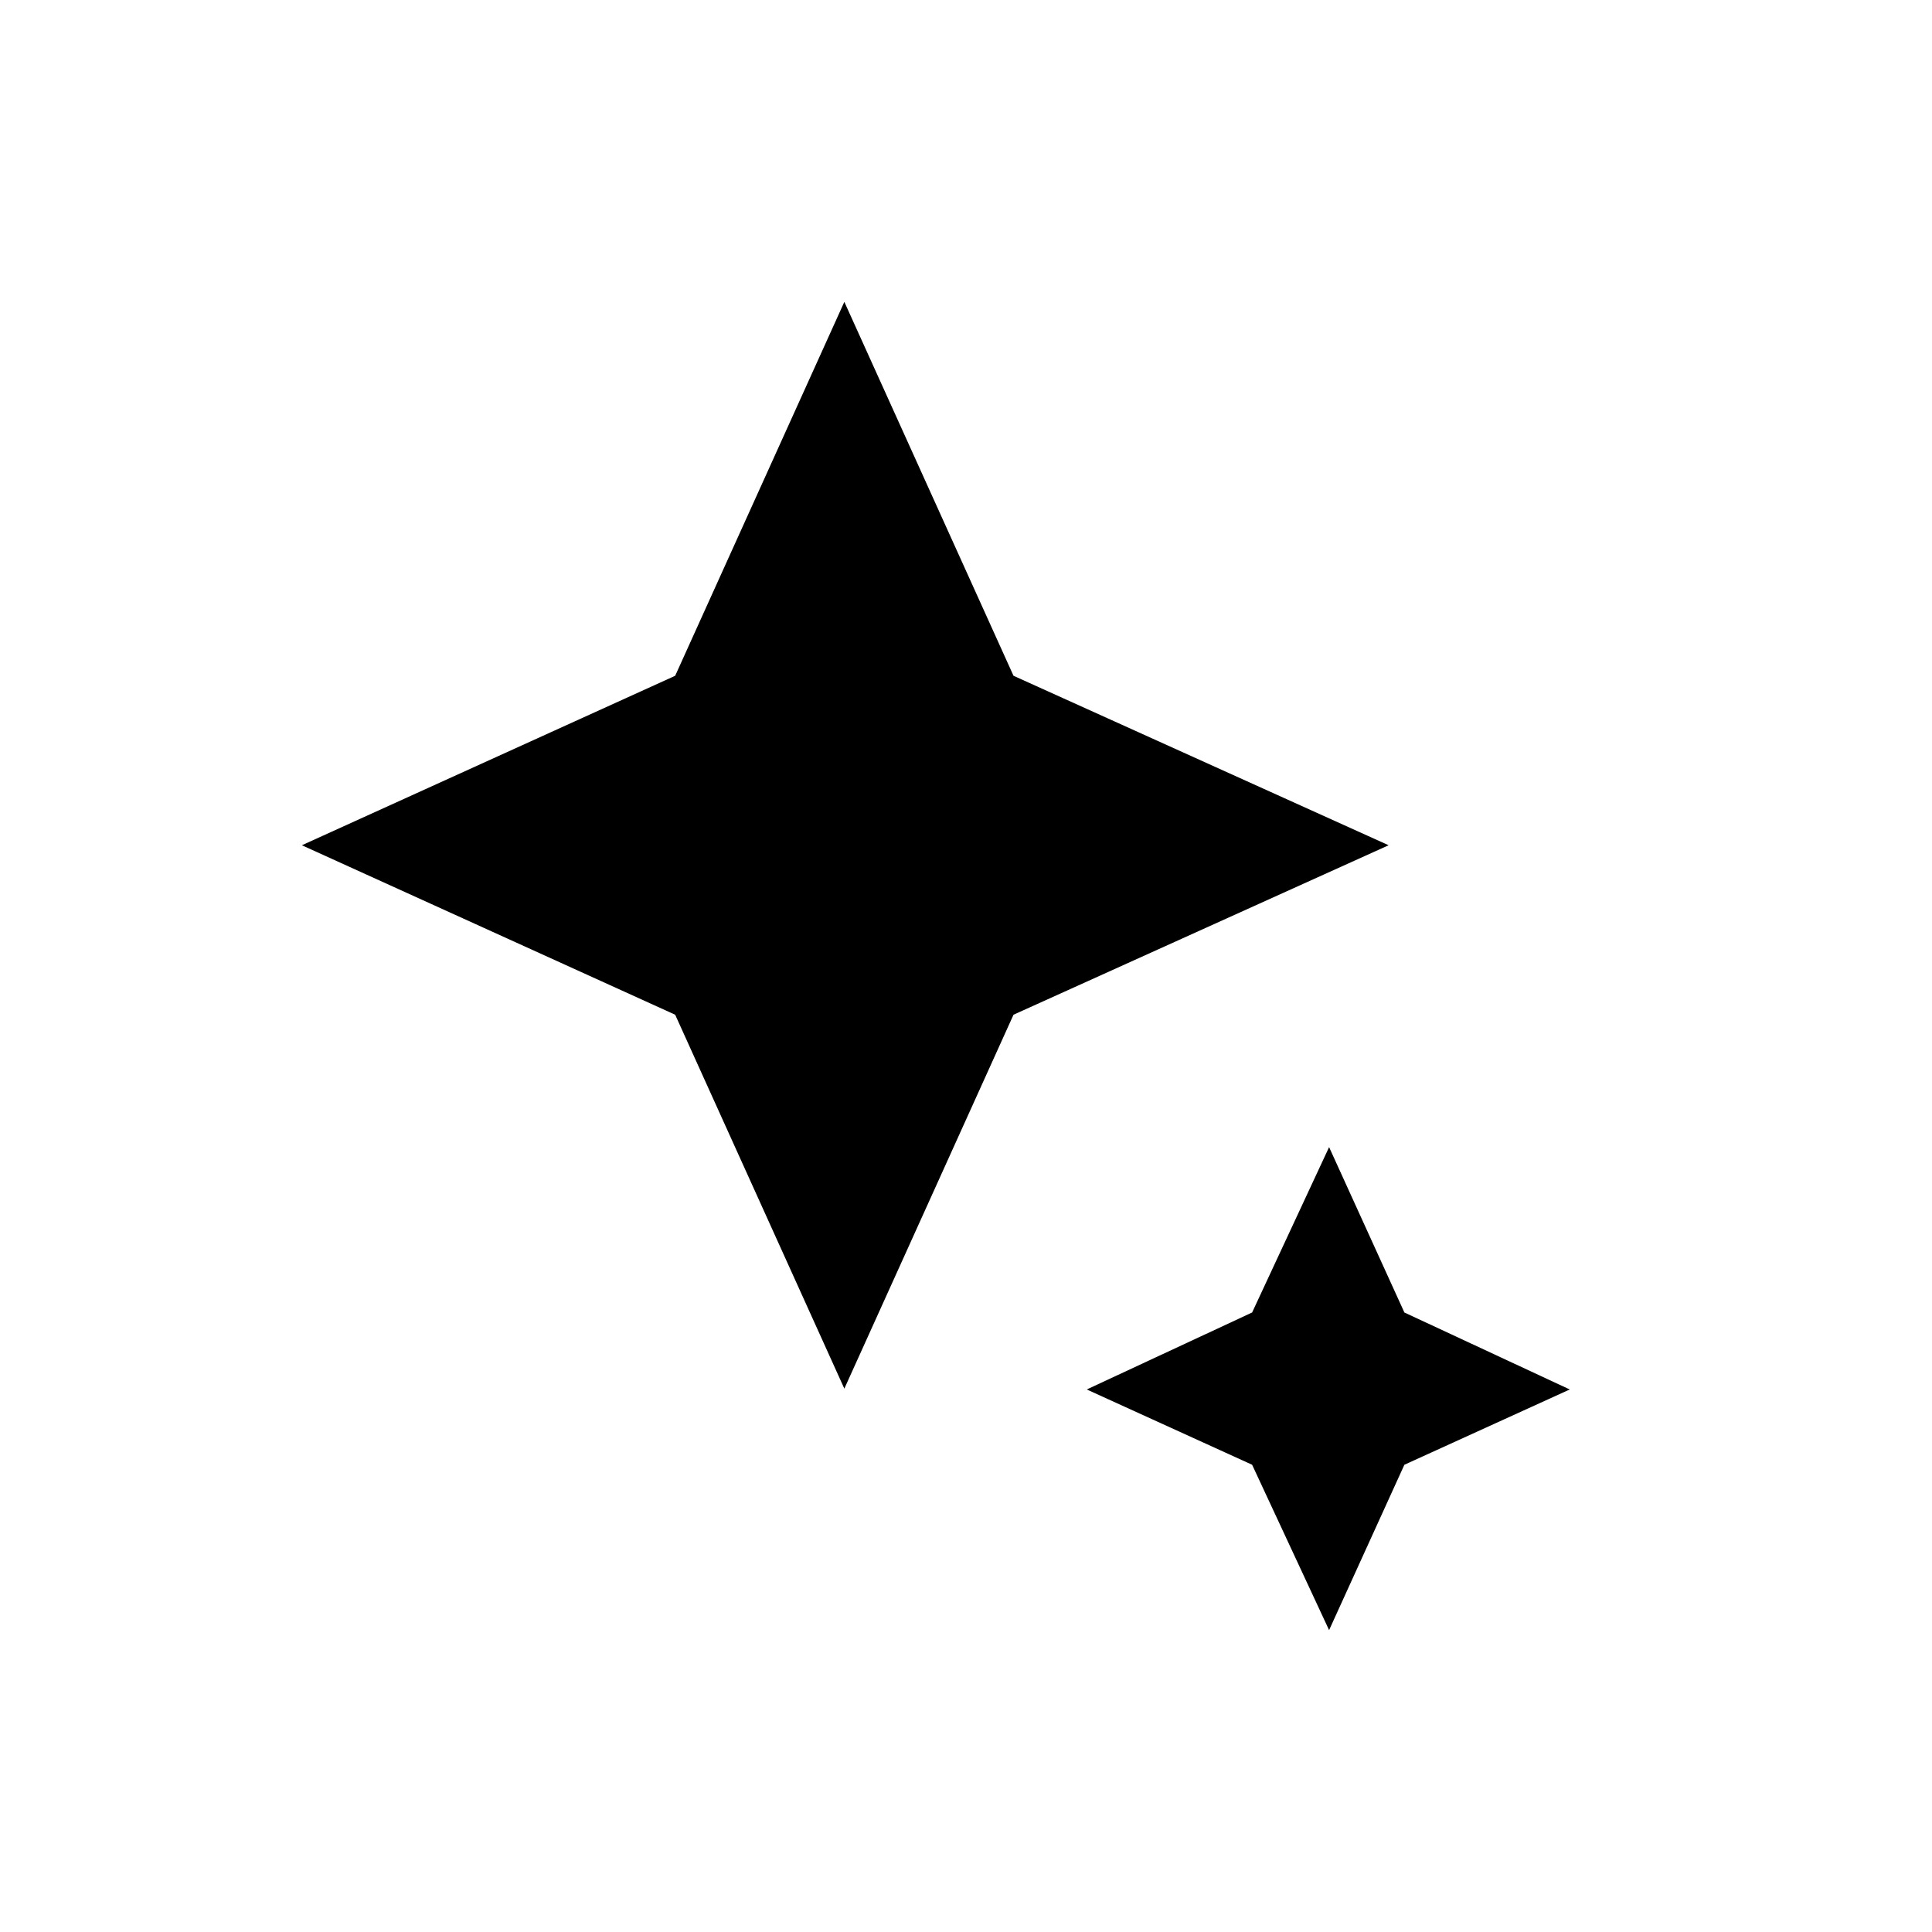
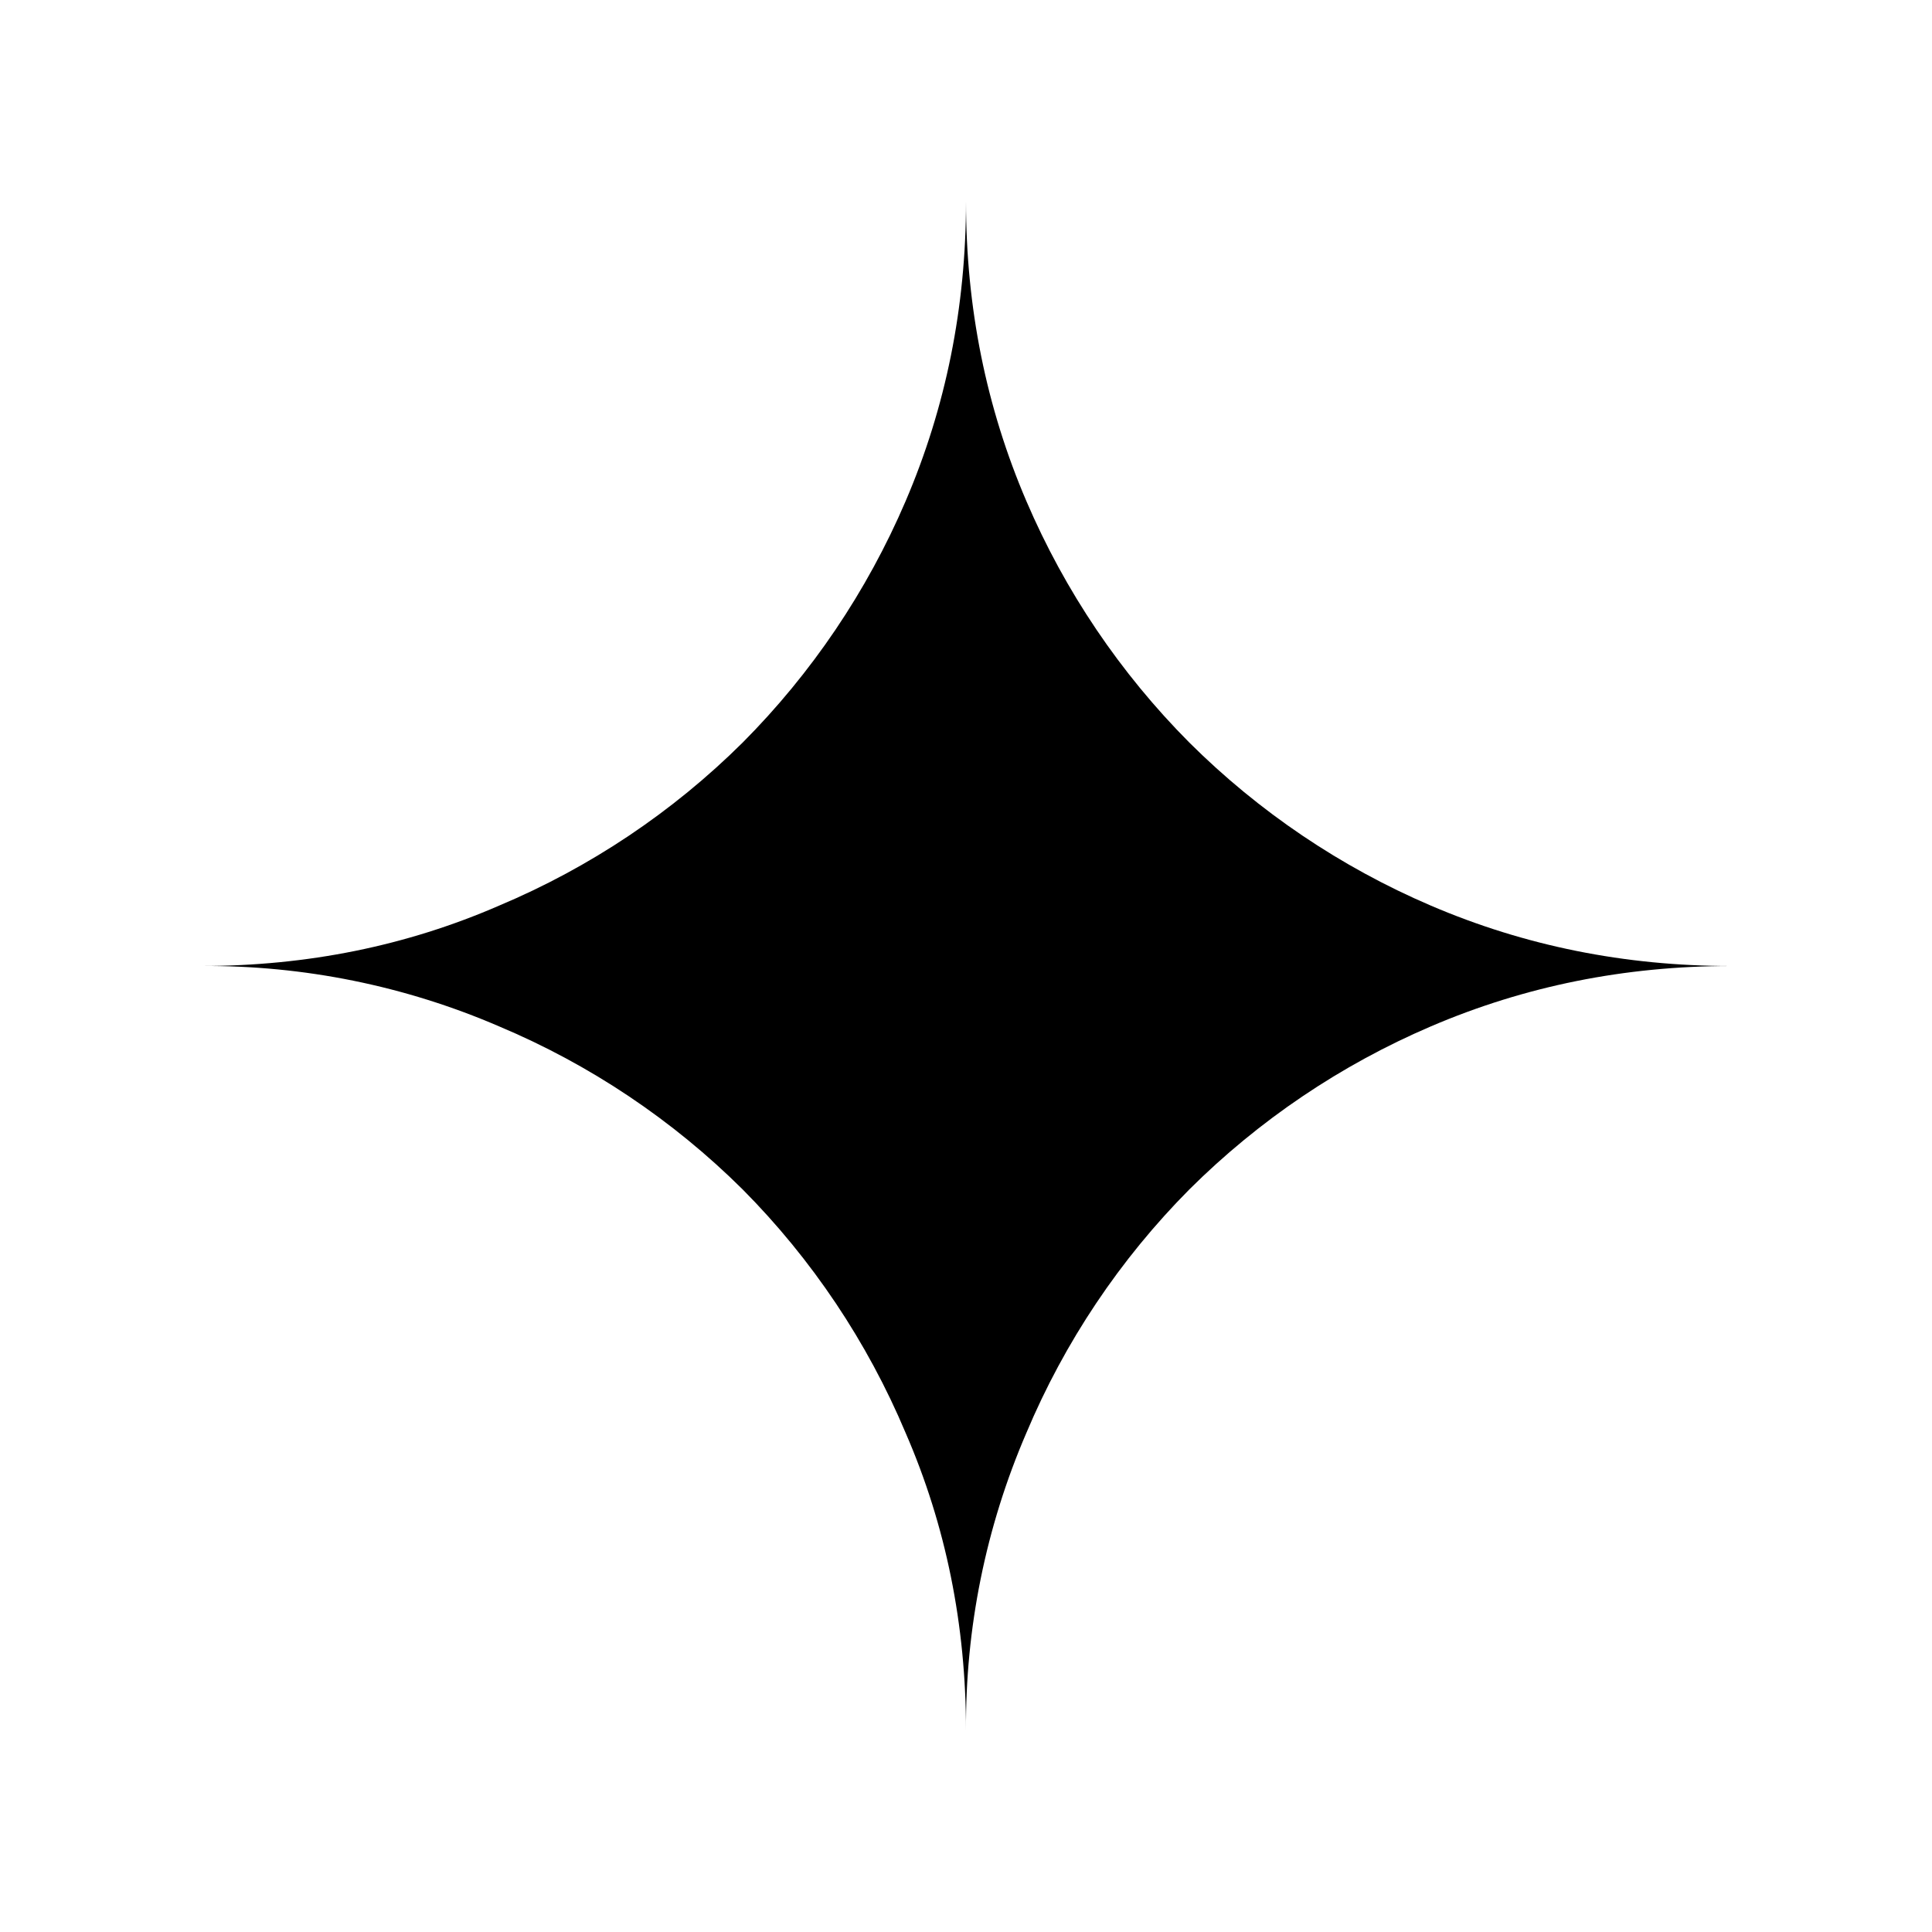
- <svg xmlns="http://www.w3.org/2000/svg" width="24" height="24" fill="black" viewBox="0 0 32 32">
-   <path d="M11.183 16.807 13.985 23l2.802-6.193L23 14l-6.213-2.807L13.985 5l-2.802 6.193L5 14l6.183 2.807ZM22.014 27l-1.275-2.739L18 23.014l2.739-1.275L22.014 19l1.247 2.739L26 23.014l-2.739 1.247L22.014 27Z" />
+ <svg xmlns="http://www.w3.org/2000/svg" viewBox="0 0 24 24" fill="#447799;">
+   <path d="M12 21.5c0-1.317-.25-2.55-.75-3.7a9.544 9.544 0 0 0-2.025-3.025A9.544 9.544 0 0 0 6.2 12.75 9.178 9.178 0 0 0 2.5 12c1.317 0 2.55-.25 3.7-.75a9.544 9.544 0 0 0 3.025-2.025 9.62 9.62 0 0 0 2.025-3c.5-1.167.75-2.408.75-3.725 0 1.317.25 2.558.75 3.725a9.62 9.62 0 0 0 2.025 3 9.62 9.62 0 0 0 3 2.025c1.167.5 2.408.75 3.725.75-1.317 0-2.558.25-3.725.75a9.62 9.62 0 0 0-3 2.025A9.544 9.544 0 0 0 12.75 17.8a9.178 9.178 0 0 0-.75 3.7Z" class="sparkle" style="paint-order: fill; fill-rule: nonzero;" transform="matrix(1, 0, 0, 1, 0, -2.220446049250313e-16)" />
</svg>
